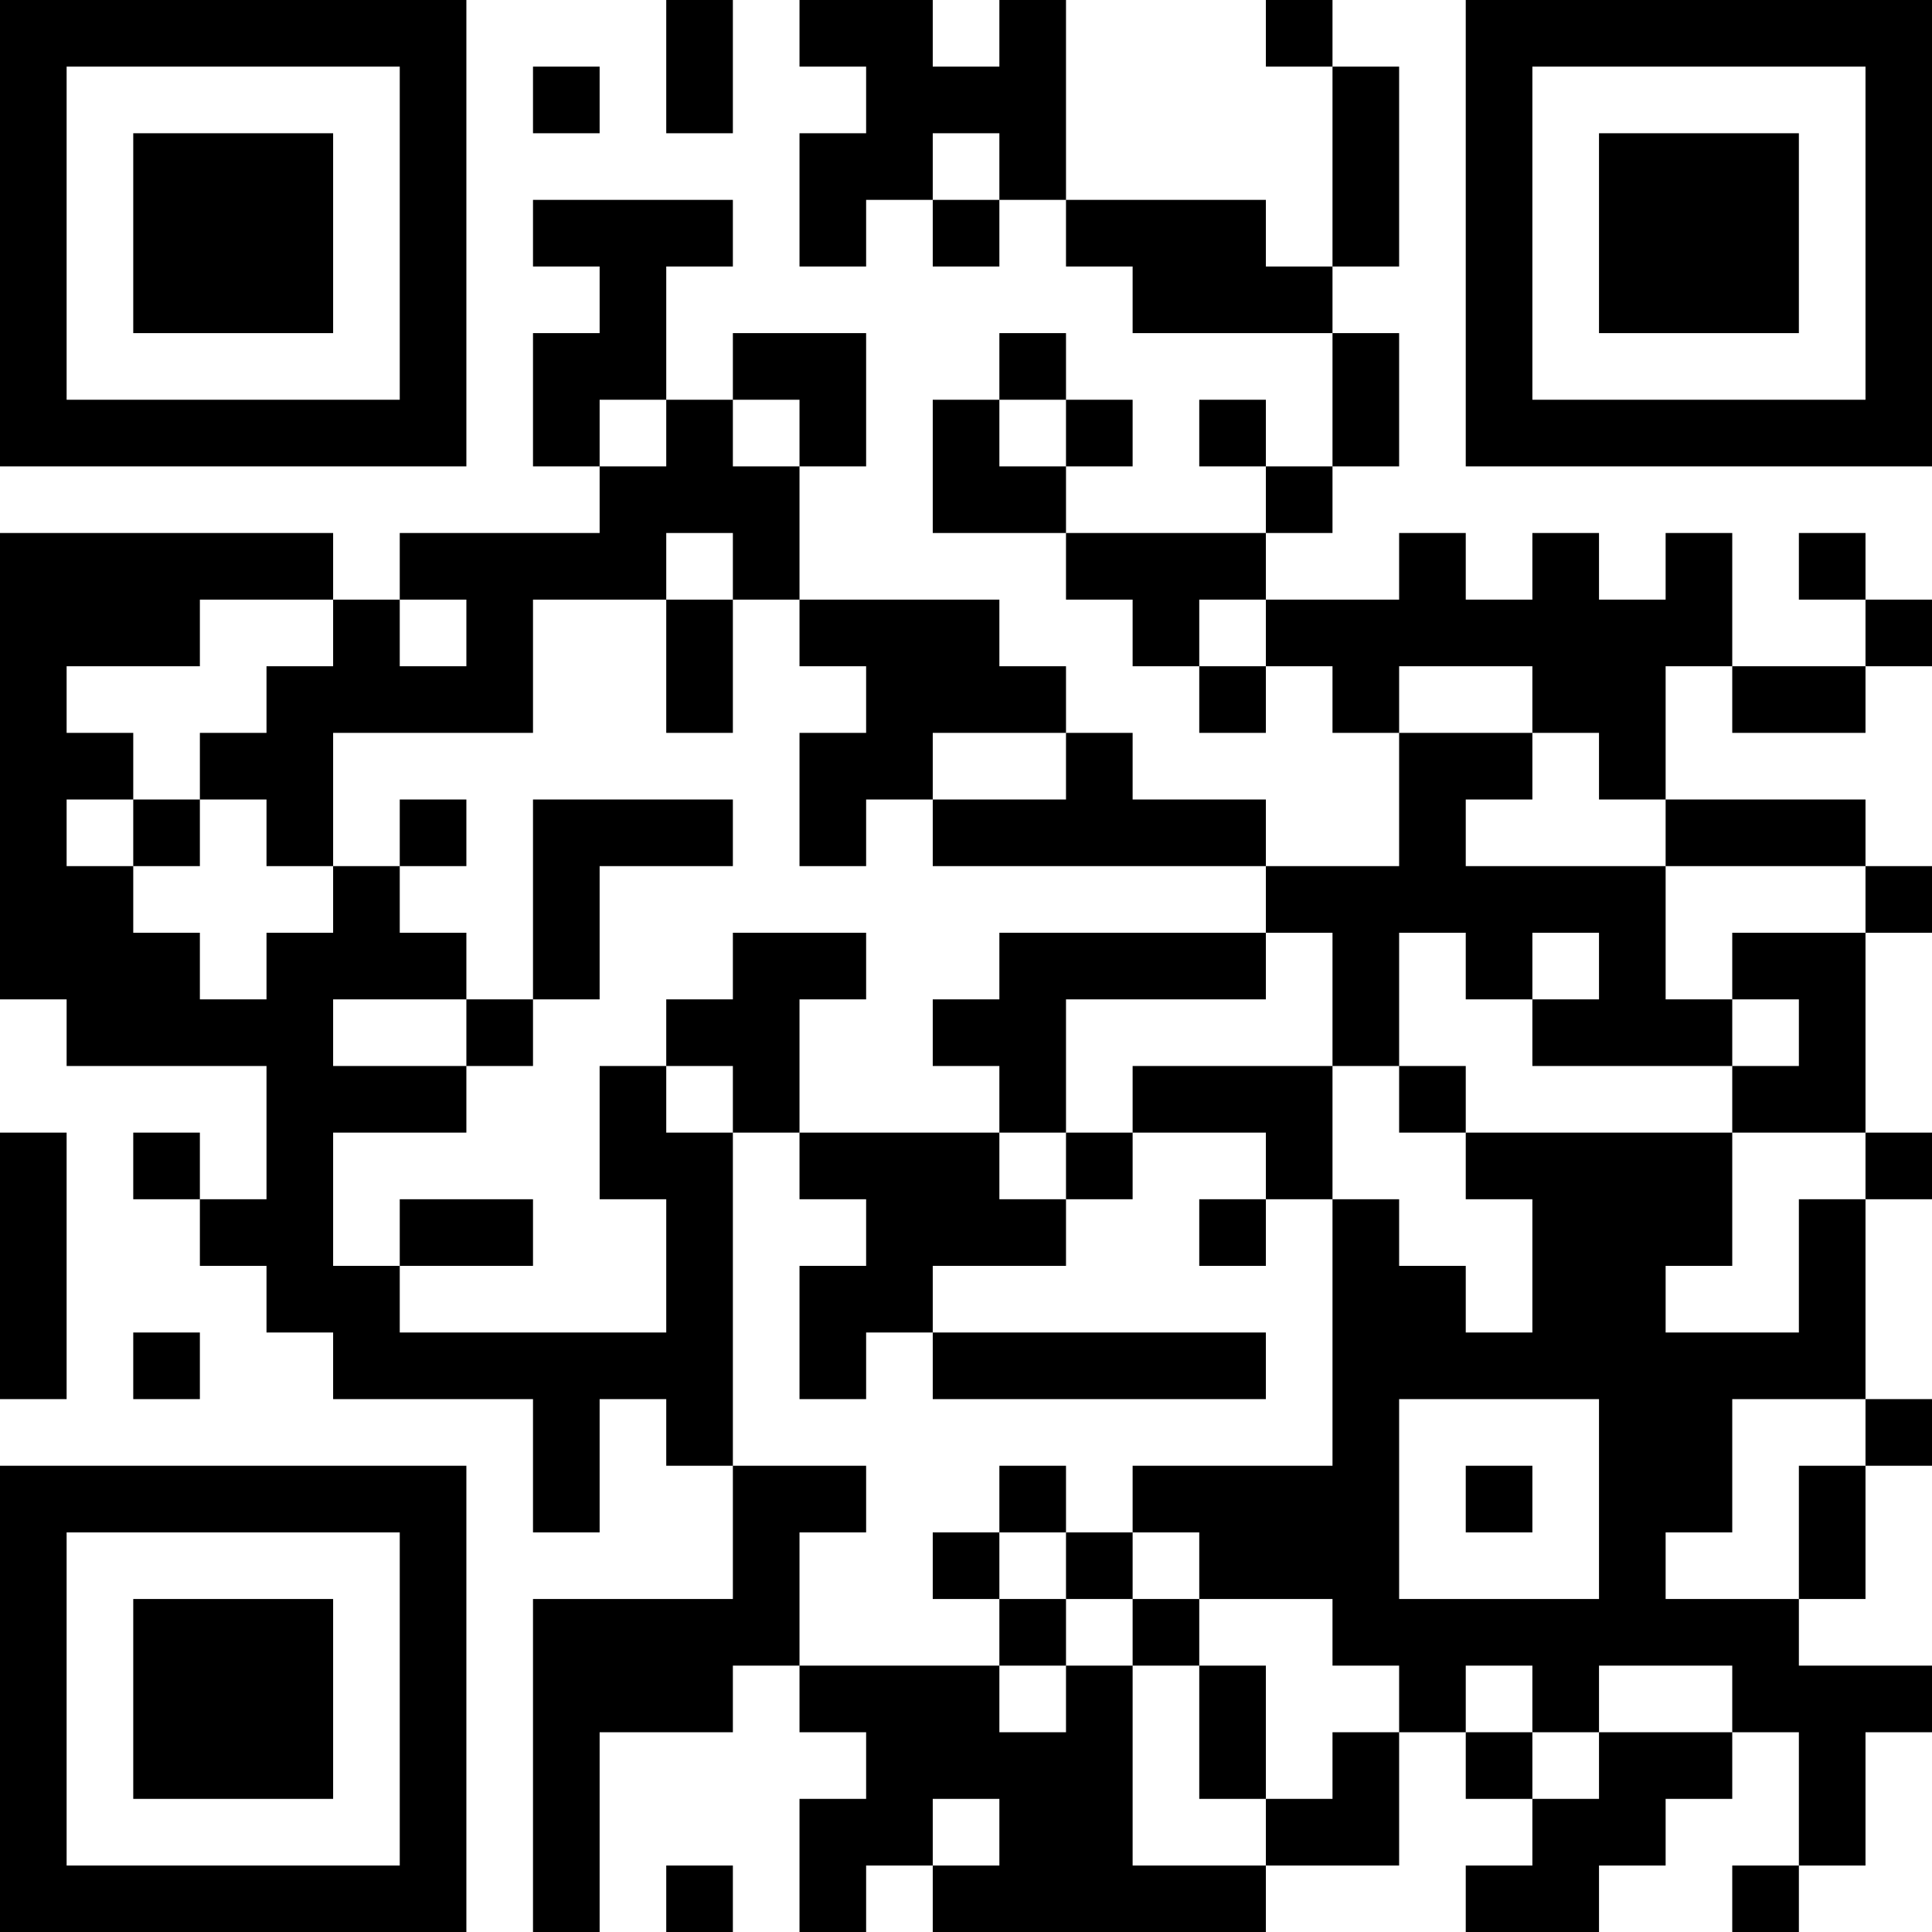
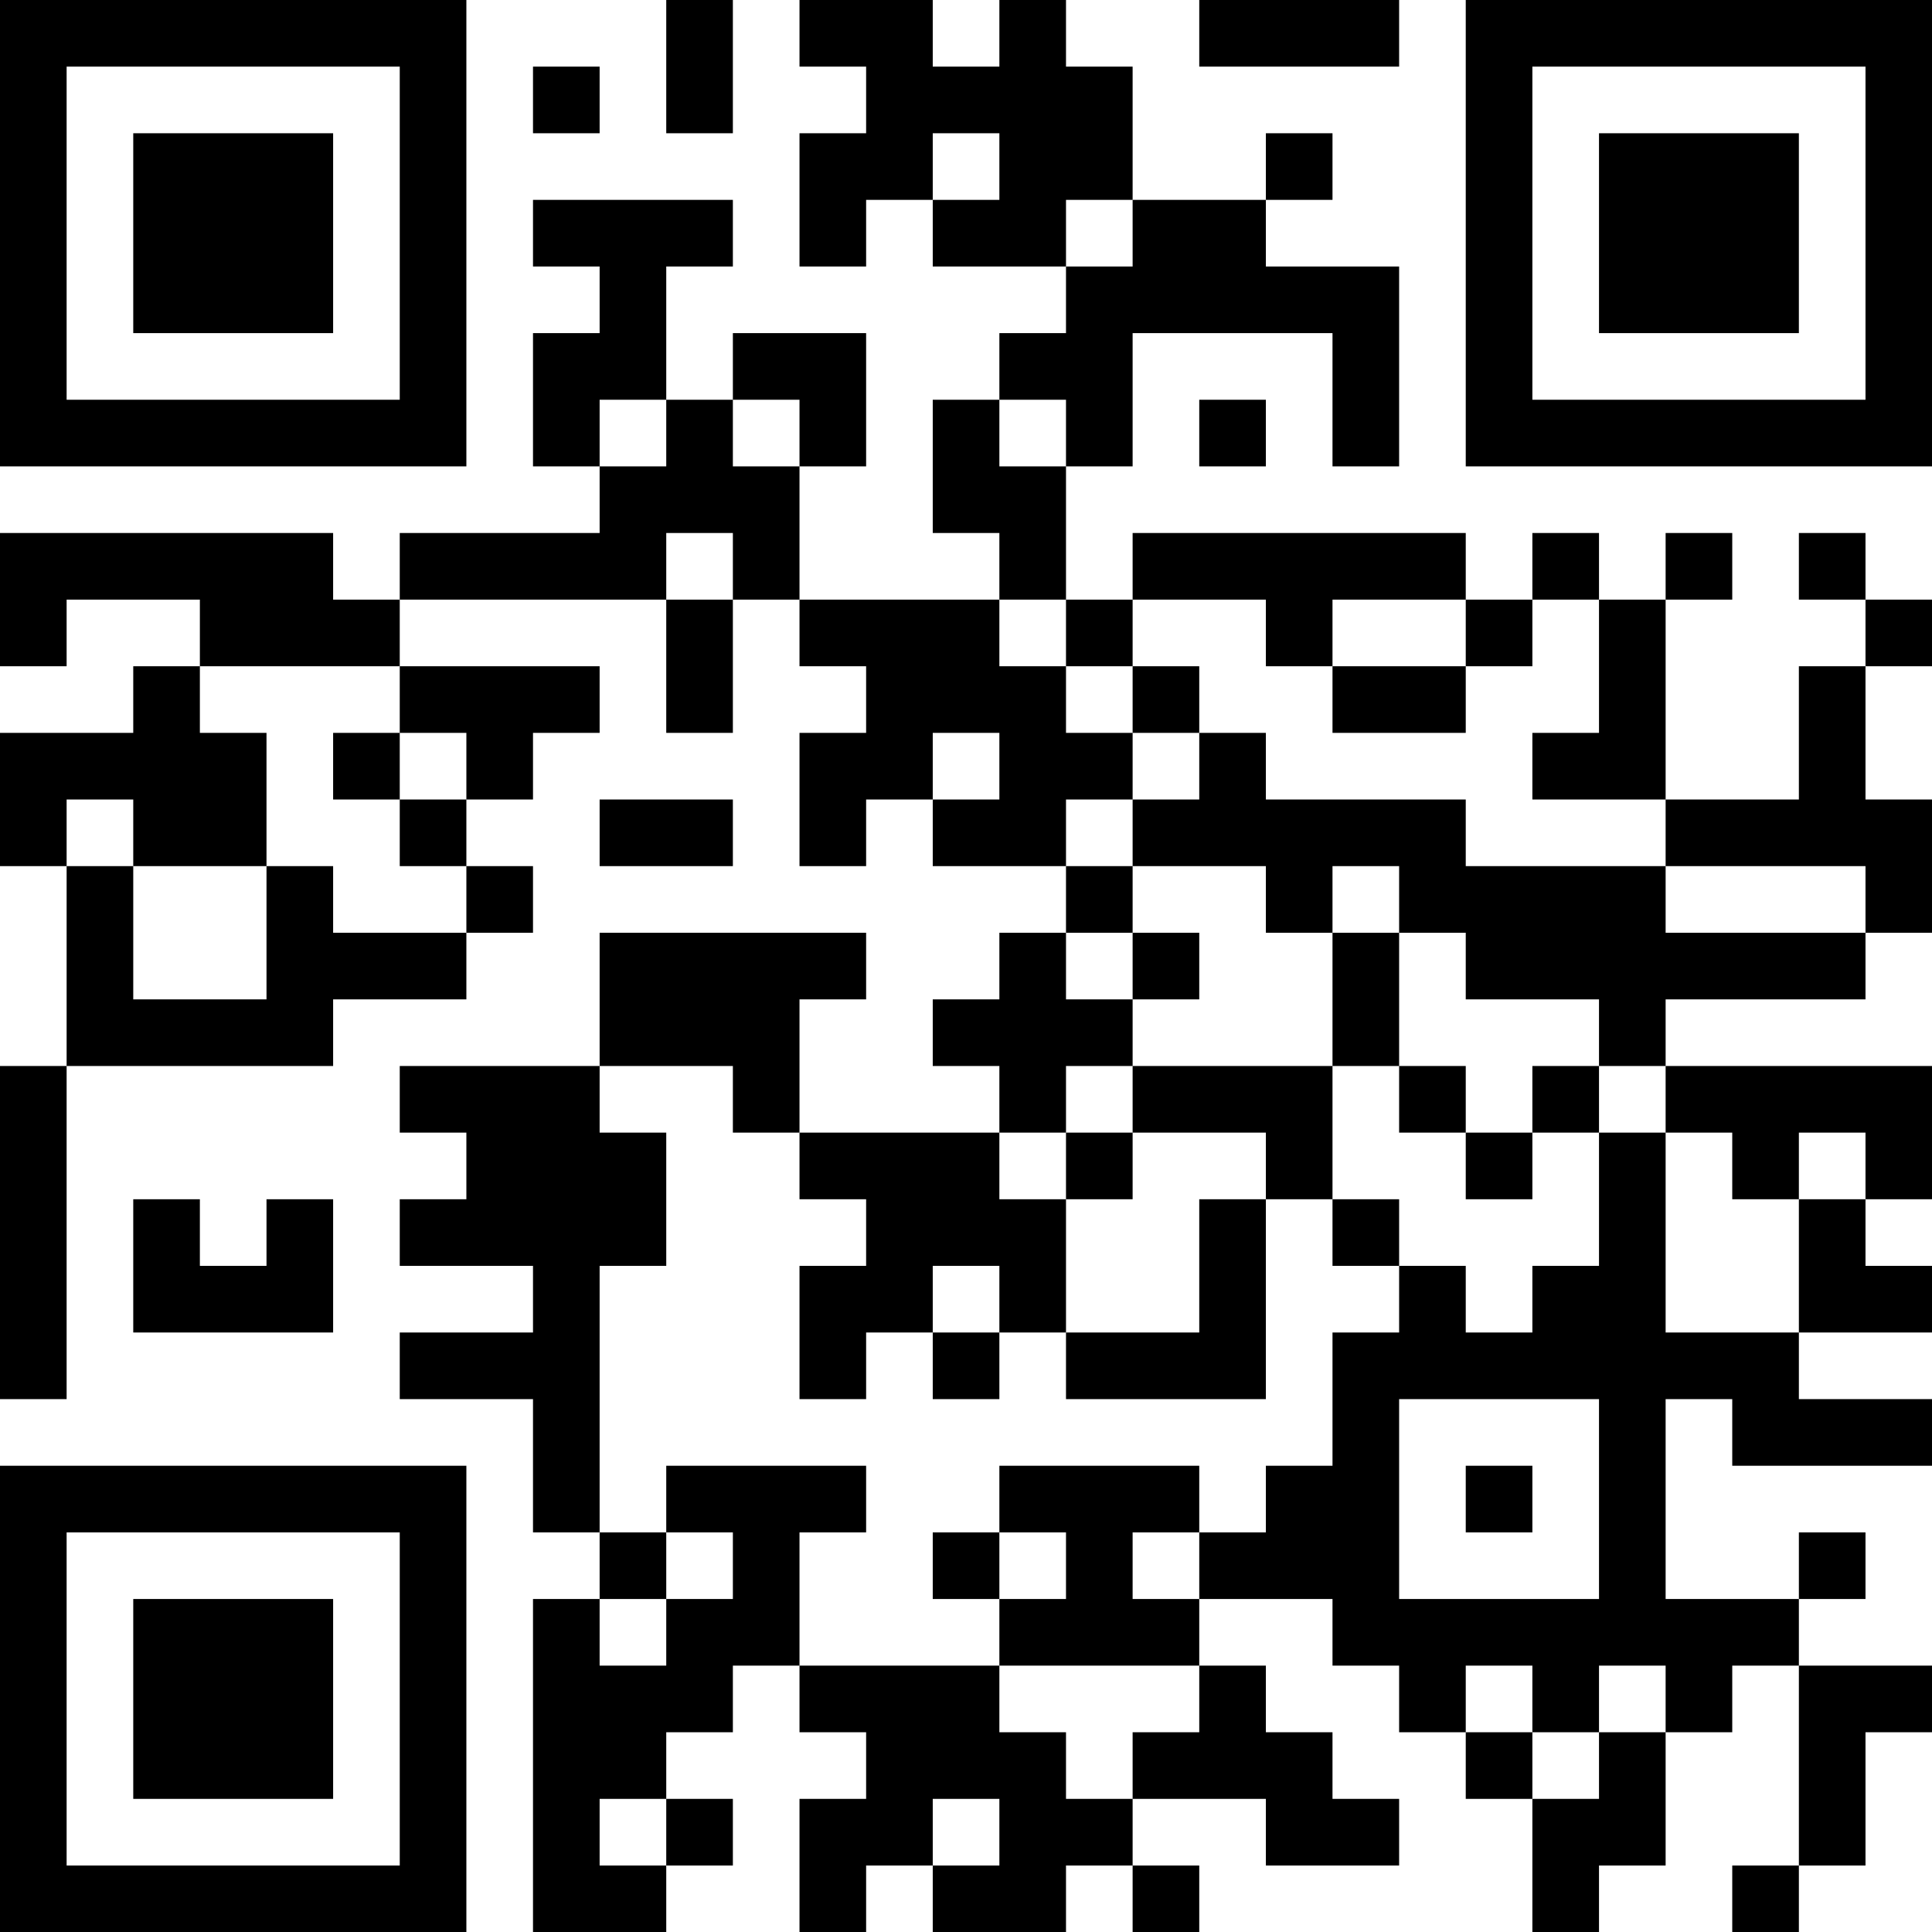
<svg xmlns="http://www.w3.org/2000/svg" version="1.1" width="200" height="200" viewBox="0 0 200 200">
  <rect x="0" y="0" width="200" height="200" fill="#ffffff" />
  <g transform="scale(6.897)">
    <g transform="translate(0,0)">
-       <path fill-rule="evenodd" d="M10 0L10 2L11 2L11 0ZM12 0L12 1L13 1L13 2L12 2L12 4L13 4L13 3L14 3L14 4L15 4L15 3L16 3L16 4L17 4L17 5L20 5L20 7L19 7L19 6L18 6L18 7L19 7L19 8L16 8L16 7L17 7L17 6L16 6L16 5L15 5L15 6L14 6L14 8L16 8L16 9L17 9L17 10L18 10L18 11L19 11L19 10L20 10L20 11L21 11L21 13L19 13L19 12L17 12L17 11L16 11L16 10L15 10L15 9L12 9L12 7L13 7L13 5L11 5L11 6L10 6L10 4L11 4L11 3L8 3L8 4L9 4L9 5L8 5L8 7L9 7L9 8L6 8L6 9L5 9L5 8L0 8L0 15L1 15L1 16L4 16L4 18L3 18L3 17L2 17L2 18L3 18L3 19L4 19L4 20L5 20L5 21L8 21L8 23L9 23L9 21L10 21L10 22L11 22L11 24L8 24L8 29L9 29L9 26L11 26L11 25L12 25L12 26L13 26L13 27L12 27L12 29L13 29L13 28L14 28L14 29L19 29L19 28L21 28L21 26L22 26L22 27L23 27L23 28L22 28L22 29L24 29L24 28L25 28L25 27L26 27L26 26L27 26L27 28L26 28L26 29L27 29L27 28L28 28L28 26L29 26L29 25L27 25L27 24L28 24L28 22L29 22L29 21L28 21L28 18L29 18L29 17L28 17L28 14L29 14L29 13L28 13L28 12L25 12L25 10L26 10L26 11L28 11L28 10L29 10L29 9L28 9L28 8L27 8L27 9L28 9L28 10L26 10L26 8L25 8L25 9L24 9L24 8L23 8L23 9L22 9L22 8L21 8L21 9L19 9L19 8L20 8L20 7L21 7L21 5L20 5L20 4L21 4L21 1L20 1L20 0L19 0L19 1L20 1L20 4L19 4L19 3L16 3L16 0L15 0L15 1L14 1L14 0ZM8 1L8 2L9 2L9 1ZM14 2L14 3L15 3L15 2ZM9 6L9 7L10 7L10 6ZM11 6L11 7L12 7L12 6ZM15 6L15 7L16 7L16 6ZM10 8L10 9L8 9L8 11L5 11L5 13L4 13L4 12L3 12L3 11L4 11L4 10L5 10L5 9L3 9L3 10L1 10L1 11L2 11L2 12L1 12L1 13L2 13L2 14L3 14L3 15L4 15L4 14L5 14L5 13L6 13L6 14L7 14L7 15L5 15L5 16L7 16L7 17L5 17L5 19L6 19L6 20L10 20L10 18L9 18L9 16L10 16L10 17L11 17L11 22L13 22L13 23L12 23L12 25L15 25L15 26L16 26L16 25L17 25L17 28L19 28L19 27L20 27L20 26L21 26L21 25L20 25L20 24L18 24L18 23L17 23L17 22L20 22L20 18L21 18L21 19L22 19L22 20L23 20L23 18L22 18L22 17L26 17L26 19L25 19L25 20L27 20L27 18L28 18L28 17L26 17L26 16L27 16L27 15L26 15L26 14L28 14L28 13L25 13L25 12L24 12L24 11L23 11L23 10L21 10L21 11L23 11L23 12L22 12L22 13L25 13L25 15L26 15L26 16L23 16L23 15L24 15L24 14L23 14L23 15L22 15L22 14L21 14L21 16L20 16L20 14L19 14L19 13L14 13L14 12L16 12L16 11L14 11L14 12L13 12L13 13L12 13L12 11L13 11L13 10L12 10L12 9L11 9L11 8ZM6 9L6 10L7 10L7 9ZM10 9L10 11L11 11L11 9ZM18 9L18 10L19 10L19 9ZM2 12L2 13L3 13L3 12ZM6 12L6 13L7 13L7 12ZM8 12L8 15L7 15L7 16L8 16L8 15L9 15L9 13L11 13L11 12ZM11 14L11 15L10 15L10 16L11 16L11 17L12 17L12 18L13 18L13 19L12 19L12 21L13 21L13 20L14 20L14 21L19 21L19 20L14 20L14 19L16 19L16 18L17 18L17 17L19 17L19 18L18 18L18 19L19 19L19 18L20 18L20 16L17 16L17 17L16 17L16 15L19 15L19 14L15 14L15 15L14 15L14 16L15 16L15 17L12 17L12 15L13 15L13 14ZM21 16L21 17L22 17L22 16ZM0 17L0 21L1 21L1 17ZM15 17L15 18L16 18L16 17ZM6 18L6 19L8 19L8 18ZM2 20L2 21L3 21L3 20ZM21 21L21 24L24 24L24 21ZM26 21L26 23L25 23L25 24L27 24L27 22L28 22L28 21ZM15 22L15 23L14 23L14 24L15 24L15 25L16 25L16 24L17 24L17 25L18 25L18 27L19 27L19 25L18 25L18 24L17 24L17 23L16 23L16 22ZM22 22L22 23L23 23L23 22ZM15 23L15 24L16 24L16 23ZM22 25L22 26L23 26L23 27L24 27L24 26L26 26L26 25L24 25L24 26L23 26L23 25ZM14 27L14 28L15 28L15 27ZM10 28L10 29L11 29L11 28ZM0 0L0 7L7 7L7 0ZM1 1L1 6L6 6L6 1ZM2 2L2 5L5 5L5 2ZM22 0L22 7L29 7L29 0ZM23 1L23 6L28 6L28 1ZM24 2L24 5L27 5L27 2ZM0 22L0 29L7 29L7 22ZM1 23L1 28L6 28L6 23ZM2 24L2 27L5 27L5 24Z" fill="#000000" />
+       <path fill-rule="evenodd" d="M10 0L10 2L11 2L11 0ZM12 0L12 1L13 1L13 2L12 2L12 4L13 4L13 3L14 3L14 4L16 4L16 5L15 5L15 6L14 6L14 8L15 8L15 9L12 9L12 7L13 7L13 5L11 5L11 6L10 6L10 4L11 4L11 3L8 3L8 4L9 4L9 5L8 5L8 7L9 7L9 8L6 8L6 9L5 9L5 8L0 8L0 10L1 10L1 9L3 9L3 10L2 10L2 11L0 11L0 13L1 13L1 16L0 16L0 21L1 21L1 16L5 16L5 15L7 15L7 14L8 14L8 13L7 13L7 12L8 12L8 11L9 11L9 10L6 10L6 9L10 9L10 11L11 11L11 9L12 9L12 10L13 10L13 11L12 11L12 13L13 13L13 12L14 12L14 13L16 13L16 14L15 14L15 15L14 15L14 16L15 16L15 17L12 17L12 15L13 15L13 14L9 14L9 16L6 16L6 17L7 17L7 18L6 18L6 19L8 19L8 20L6 20L6 21L8 21L8 23L9 23L9 24L8 24L8 29L10 29L10 28L11 28L11 27L10 27L10 26L11 26L11 25L12 25L12 26L13 26L13 27L12 27L12 29L13 29L13 28L14 28L14 29L16 29L16 28L17 28L17 29L18 29L18 28L17 28L17 27L19 27L19 28L21 28L21 27L20 27L20 26L19 26L19 25L18 25L18 24L20 24L20 25L21 25L21 26L22 26L22 27L23 27L23 29L24 29L24 28L25 28L25 26L26 26L26 25L27 25L27 28L26 28L26 29L27 29L27 28L28 28L28 26L29 26L29 25L27 25L27 24L28 24L28 23L27 23L27 24L25 24L25 21L26 21L26 22L29 22L29 21L27 21L27 20L29 20L29 19L28 19L28 18L29 18L29 16L25 16L25 15L28 15L28 14L29 14L29 12L28 12L28 10L29 10L29 9L28 9L28 8L27 8L27 9L28 9L28 10L27 10L27 12L25 12L25 9L26 9L26 8L25 8L25 9L24 9L24 8L23 8L23 9L22 9L22 8L17 8L17 9L16 9L16 7L17 7L17 5L20 5L20 7L21 7L21 4L19 4L19 3L20 3L20 2L19 2L19 3L17 3L17 1L16 1L16 0L15 0L15 1L14 1L14 0ZM18 0L18 1L21 1L21 0ZM8 1L8 2L9 2L9 1ZM14 2L14 3L15 3L15 2ZM16 3L16 4L17 4L17 3ZM9 6L9 7L10 7L10 6ZM11 6L11 7L12 7L12 6ZM15 6L15 7L16 7L16 6ZM18 6L18 7L19 7L19 6ZM10 8L10 9L11 9L11 8ZM15 9L15 10L16 10L16 11L17 11L17 12L16 12L16 13L17 13L17 14L16 14L16 15L17 15L17 16L16 16L16 17L15 17L15 18L16 18L16 20L15 20L15 19L14 19L14 20L13 20L13 21L12 21L12 19L13 19L13 18L12 18L12 17L11 17L11 16L9 16L9 17L10 17L10 19L9 19L9 23L10 23L10 24L9 24L9 25L10 25L10 24L11 24L11 23L10 23L10 22L13 22L13 23L12 23L12 25L15 25L15 26L16 26L16 27L17 27L17 26L18 26L18 25L15 25L15 24L16 24L16 23L15 23L15 22L18 22L18 23L17 23L17 24L18 24L18 23L19 23L19 22L20 22L20 20L21 20L21 19L22 19L22 20L23 20L23 19L24 19L24 17L25 17L25 20L27 20L27 18L28 18L28 17L27 17L27 18L26 18L26 17L25 17L25 16L24 16L24 15L22 15L22 14L21 14L21 13L20 13L20 14L19 14L19 13L17 13L17 12L18 12L18 11L19 11L19 12L22 12L22 13L25 13L25 14L28 14L28 13L25 13L25 12L23 12L23 11L24 11L24 9L23 9L23 10L22 10L22 9L20 9L20 10L19 10L19 9L17 9L17 10L16 10L16 9ZM3 10L3 11L4 11L4 13L2 13L2 12L1 12L1 13L2 13L2 15L4 15L4 13L5 13L5 14L7 14L7 13L6 13L6 12L7 12L7 11L6 11L6 10ZM17 10L17 11L18 11L18 10ZM20 10L20 11L22 11L22 10ZM5 11L5 12L6 12L6 11ZM14 11L14 12L15 12L15 11ZM9 12L9 13L11 13L11 12ZM17 14L17 15L18 15L18 14ZM20 14L20 16L17 16L17 17L16 17L16 18L17 18L17 17L19 17L19 18L18 18L18 20L16 20L16 21L19 21L19 18L20 18L20 19L21 19L21 18L20 18L20 16L21 16L21 17L22 17L22 18L23 18L23 17L24 17L24 16L23 16L23 17L22 17L22 16L21 16L21 14ZM2 18L2 20L5 20L5 18L4 18L4 19L3 19L3 18ZM14 20L14 21L15 21L15 20ZM21 21L21 24L24 24L24 21ZM22 22L22 23L23 23L23 22ZM14 23L14 24L15 24L15 23ZM22 25L22 26L23 26L23 27L24 27L24 26L25 26L25 25L24 25L24 26L23 26L23 25ZM9 27L9 28L10 28L10 27ZM14 27L14 28L15 28L15 27ZM0 0L0 7L7 7L7 0ZM1 1L1 6L6 6L6 1ZM2 2L2 5L5 5L5 2ZM22 0L22 7L29 7L29 0ZM23 1L23 6L28 6L28 1ZM24 2L24 5L27 5L27 2ZM0 22L0 29L7 29L7 22ZM1 23L1 28L6 28L6 23ZM2 24L2 27L5 27L5 24Z" fill="#000000" />
    </g>
  </g>
</svg>
